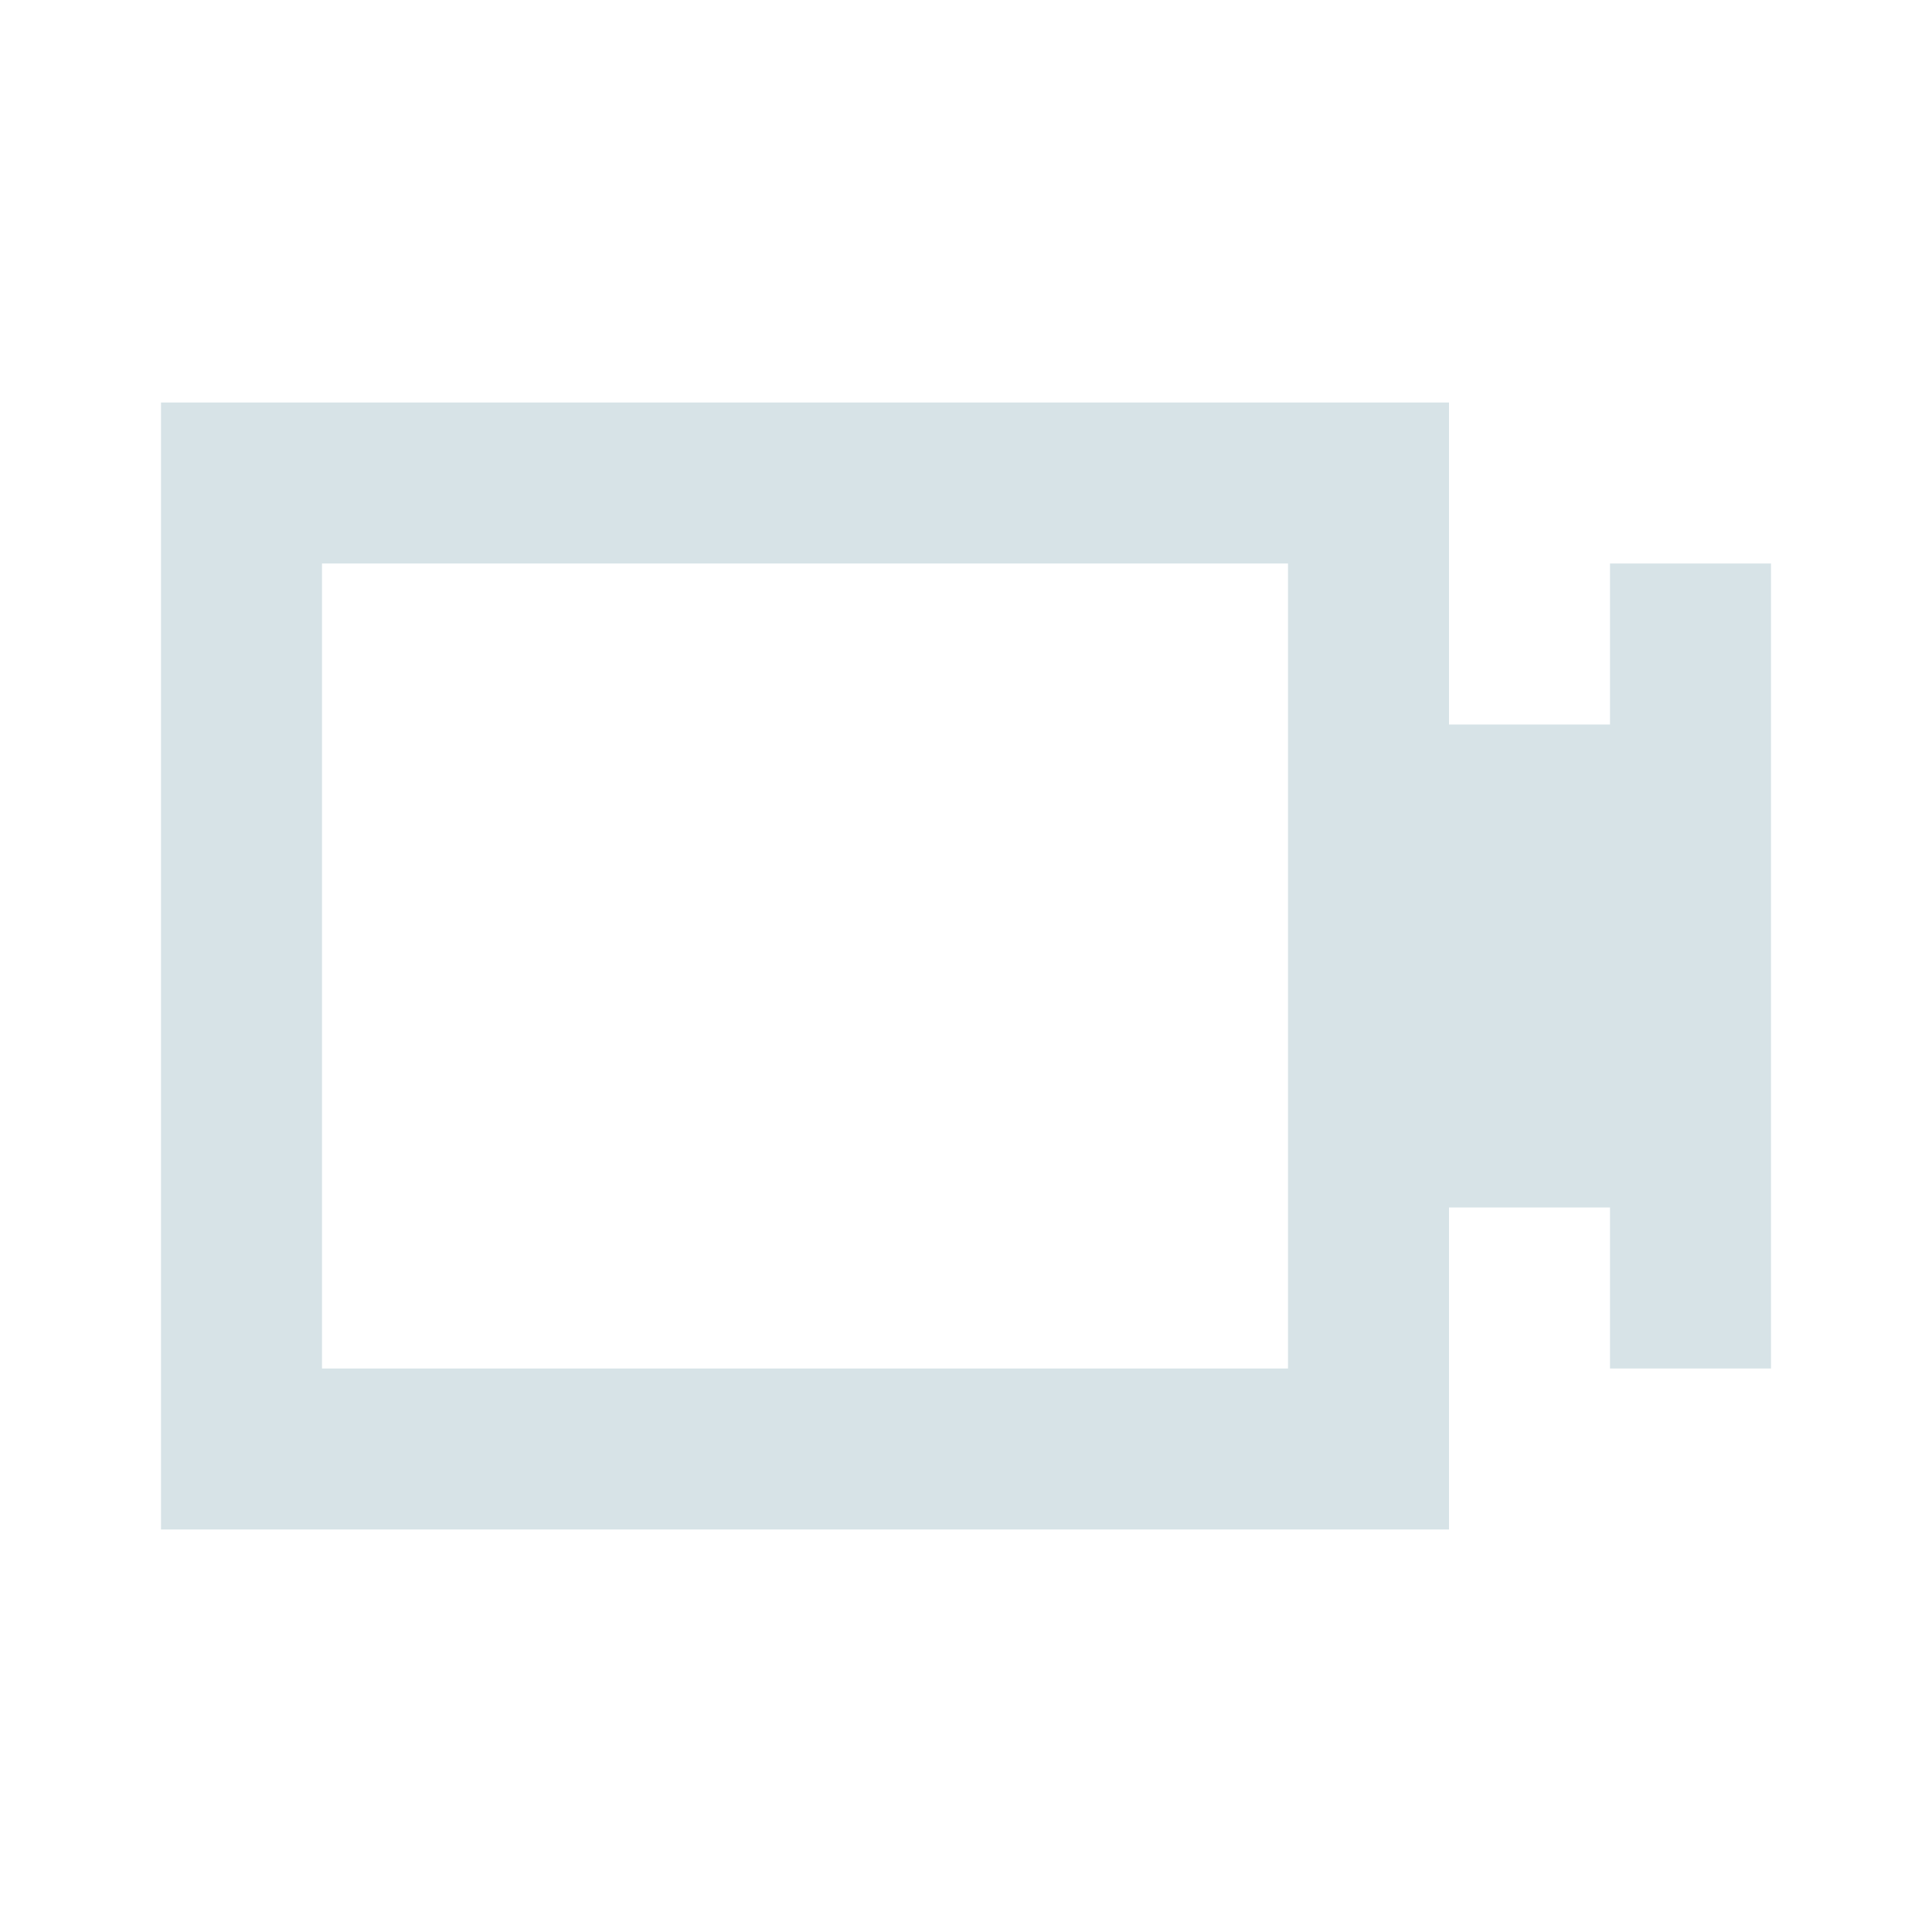
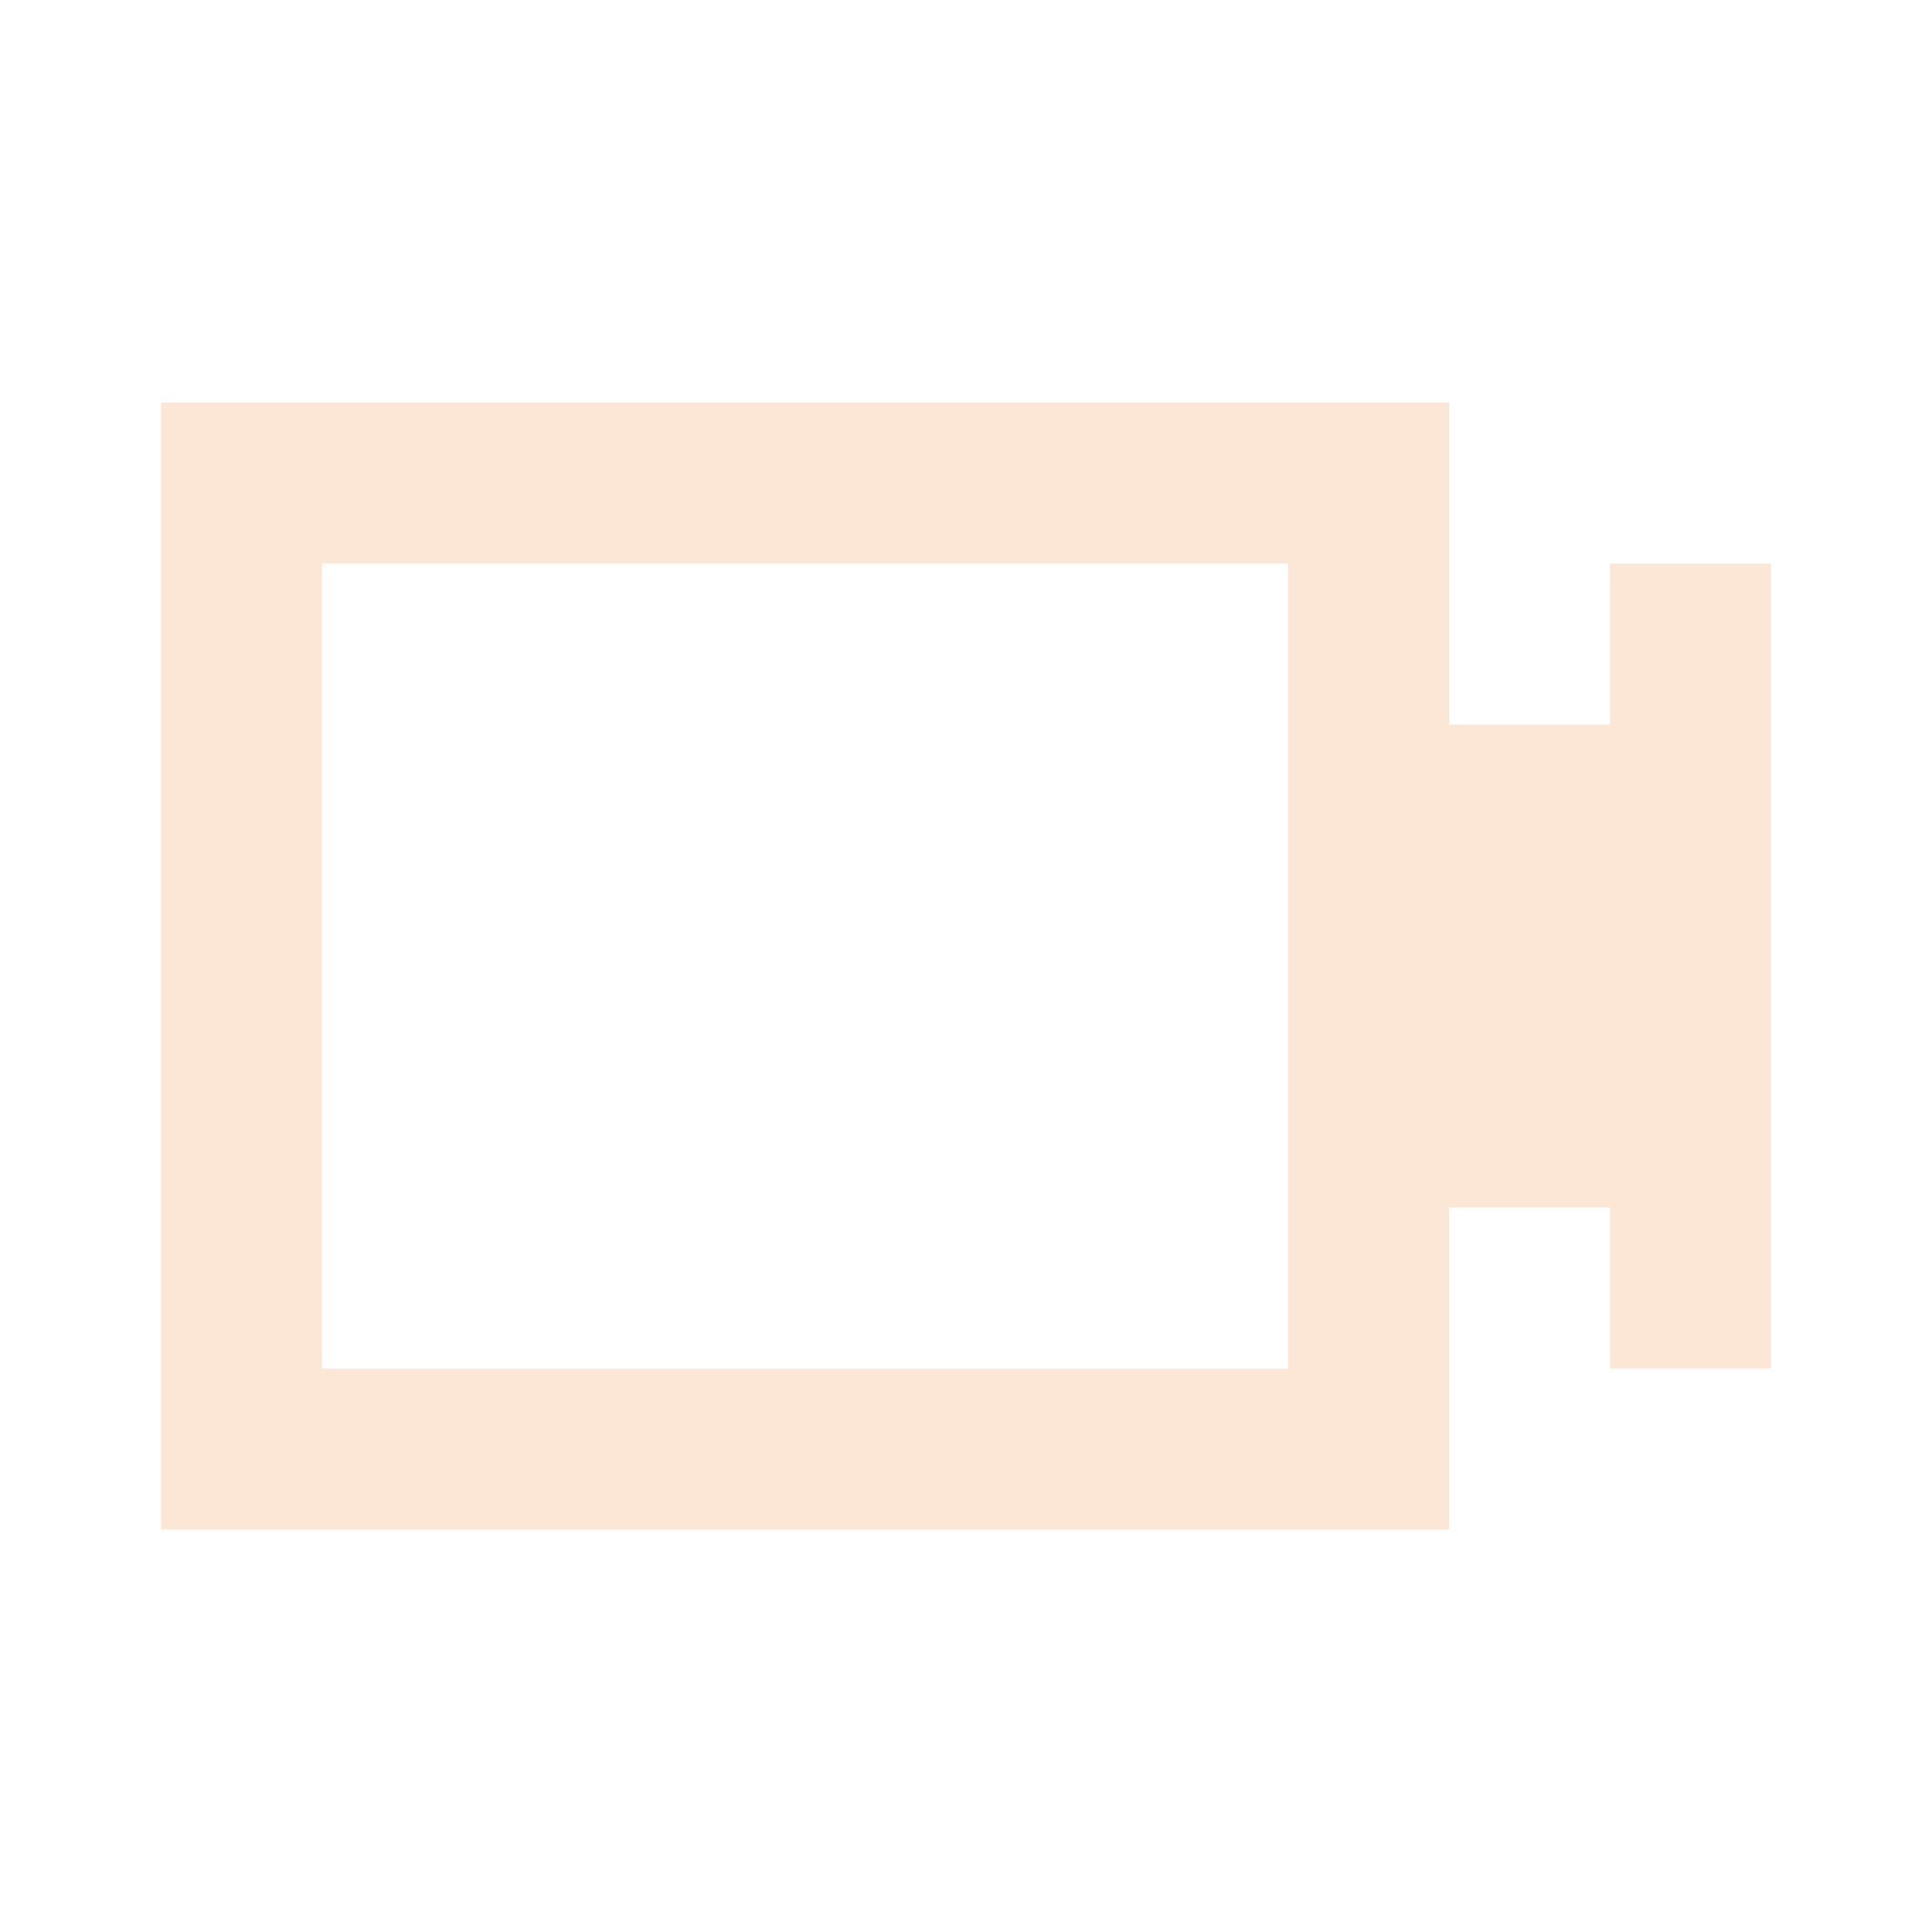
<svg xmlns="http://www.w3.org/2000/svg" width="1em" height="1em" viewBox="0 0 24 24">
-   <path fill="#D7E3E7" d="M20 17V7h2v10zm-2-2V9h2v6zM2 7h2v10H2zm14 0h2v10h-2zM2 5h16v2H2zm0 12h16v2H2z" />
+   <path fill="#FCE7D7" d="M20 17V7h2v10zm-2-2V9h2v6zM2 7h2v10H2zm14 0h2v10h-2zM2 5h16v2H2zm0 12h16v2H2z" />
</svg>
